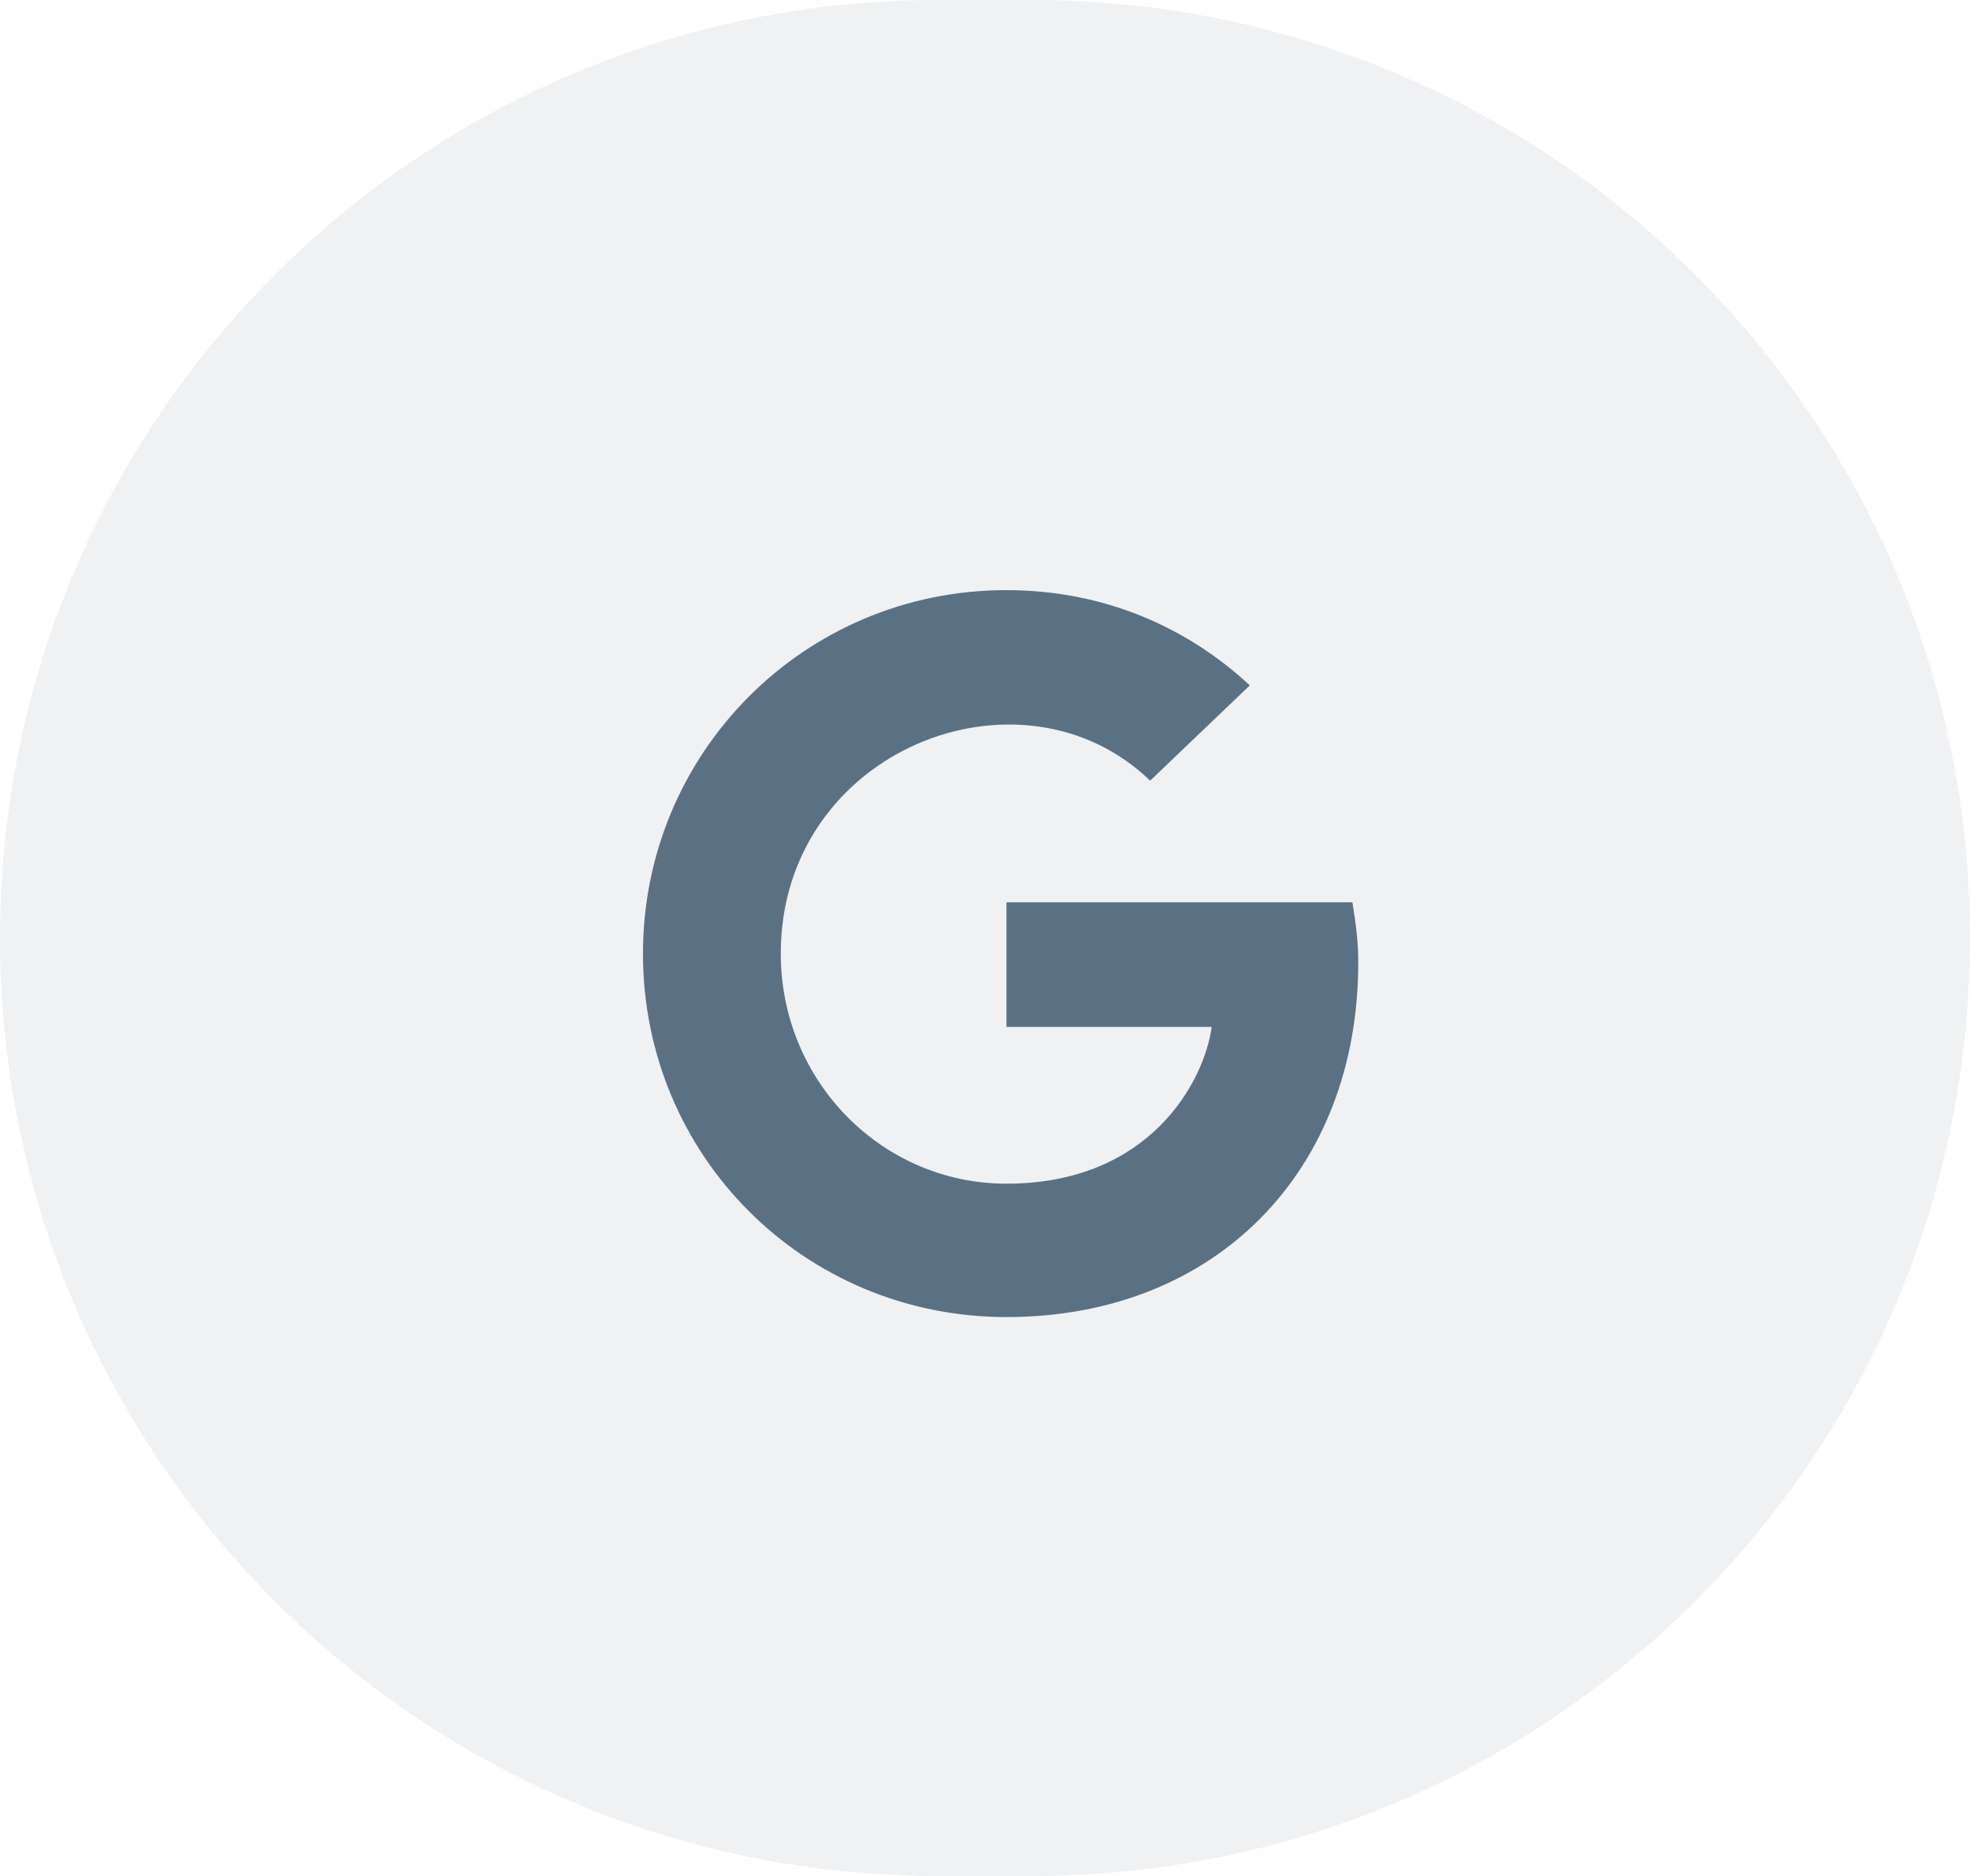
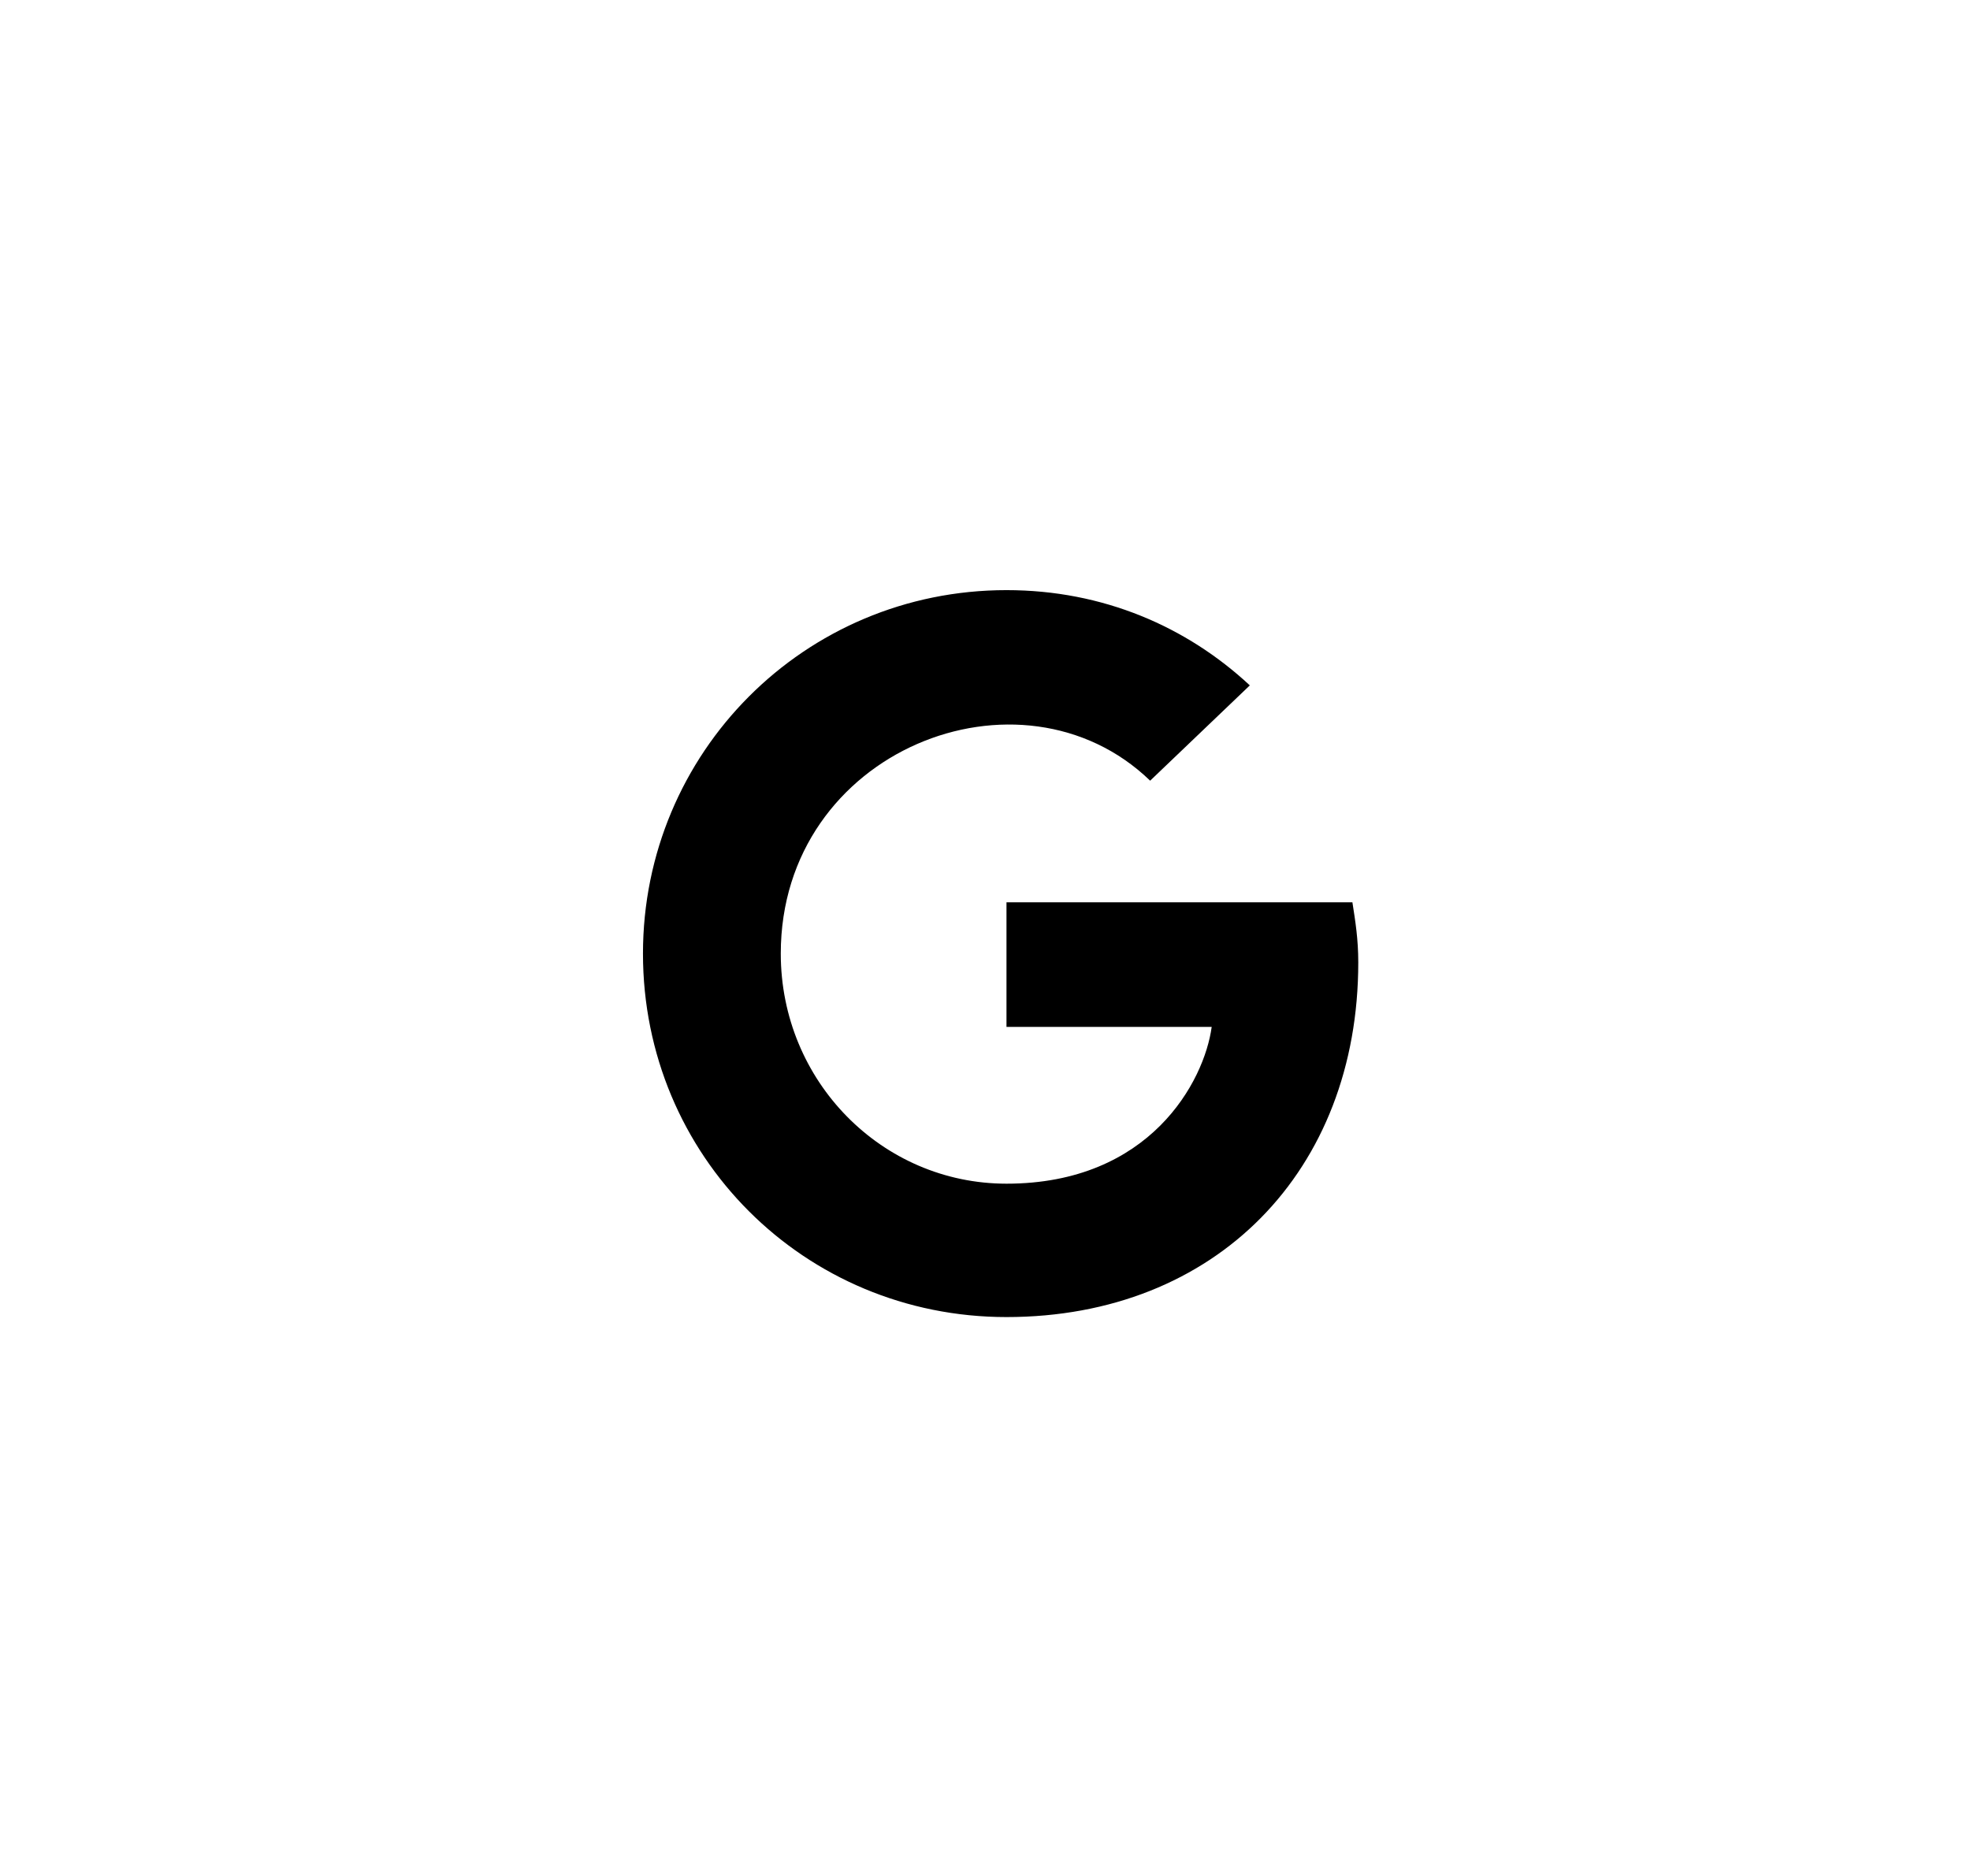
- <svg xmlns="http://www.w3.org/2000/svg" width="42" height="40" viewBox="0 0 42 40" fill="none">
-   <rect opacity="0.1" width="42" height="40" rx="20" fill="#5A7184" />
-   <path d="M28.958 20.521C28.958 20.021 28.896 19.646 28.833 19.239H21.458V21.896H25.833C25.677 23.052 24.521 25.239 21.458 25.239C18.802 25.239 16.646 23.052 16.646 20.333C16.646 15.989 21.771 13.989 24.521 16.646L26.646 14.614C25.302 13.364 23.521 12.583 21.458 12.583C17.146 12.583 13.708 16.052 13.708 20.333C13.708 24.646 17.146 28.083 21.458 28.083C25.927 28.083 28.958 24.958 28.958 20.521Z" fill="#5A7184" />
+ <svg xmlns="http://www.w3.org/2000/svg" width="42" height="40" viewBox="0 0 42 40">
+   <path d="M28.958 20.521C28.958 20.021 28.896 19.646 28.833 19.239H21.458V21.896H25.833C25.677 23.052 24.521 25.239 21.458 25.239C18.802 25.239 16.646 23.052 16.646 20.333C16.646 15.989 21.771 13.989 24.521 16.646L26.646 14.614C25.302 13.364 23.521 12.583 21.458 12.583C17.146 12.583 13.708 16.052 13.708 20.333C13.708 24.646 17.146 28.083 21.458 28.083C25.927 28.083 28.958 24.958 28.958 20.521Z" />
</svg>
